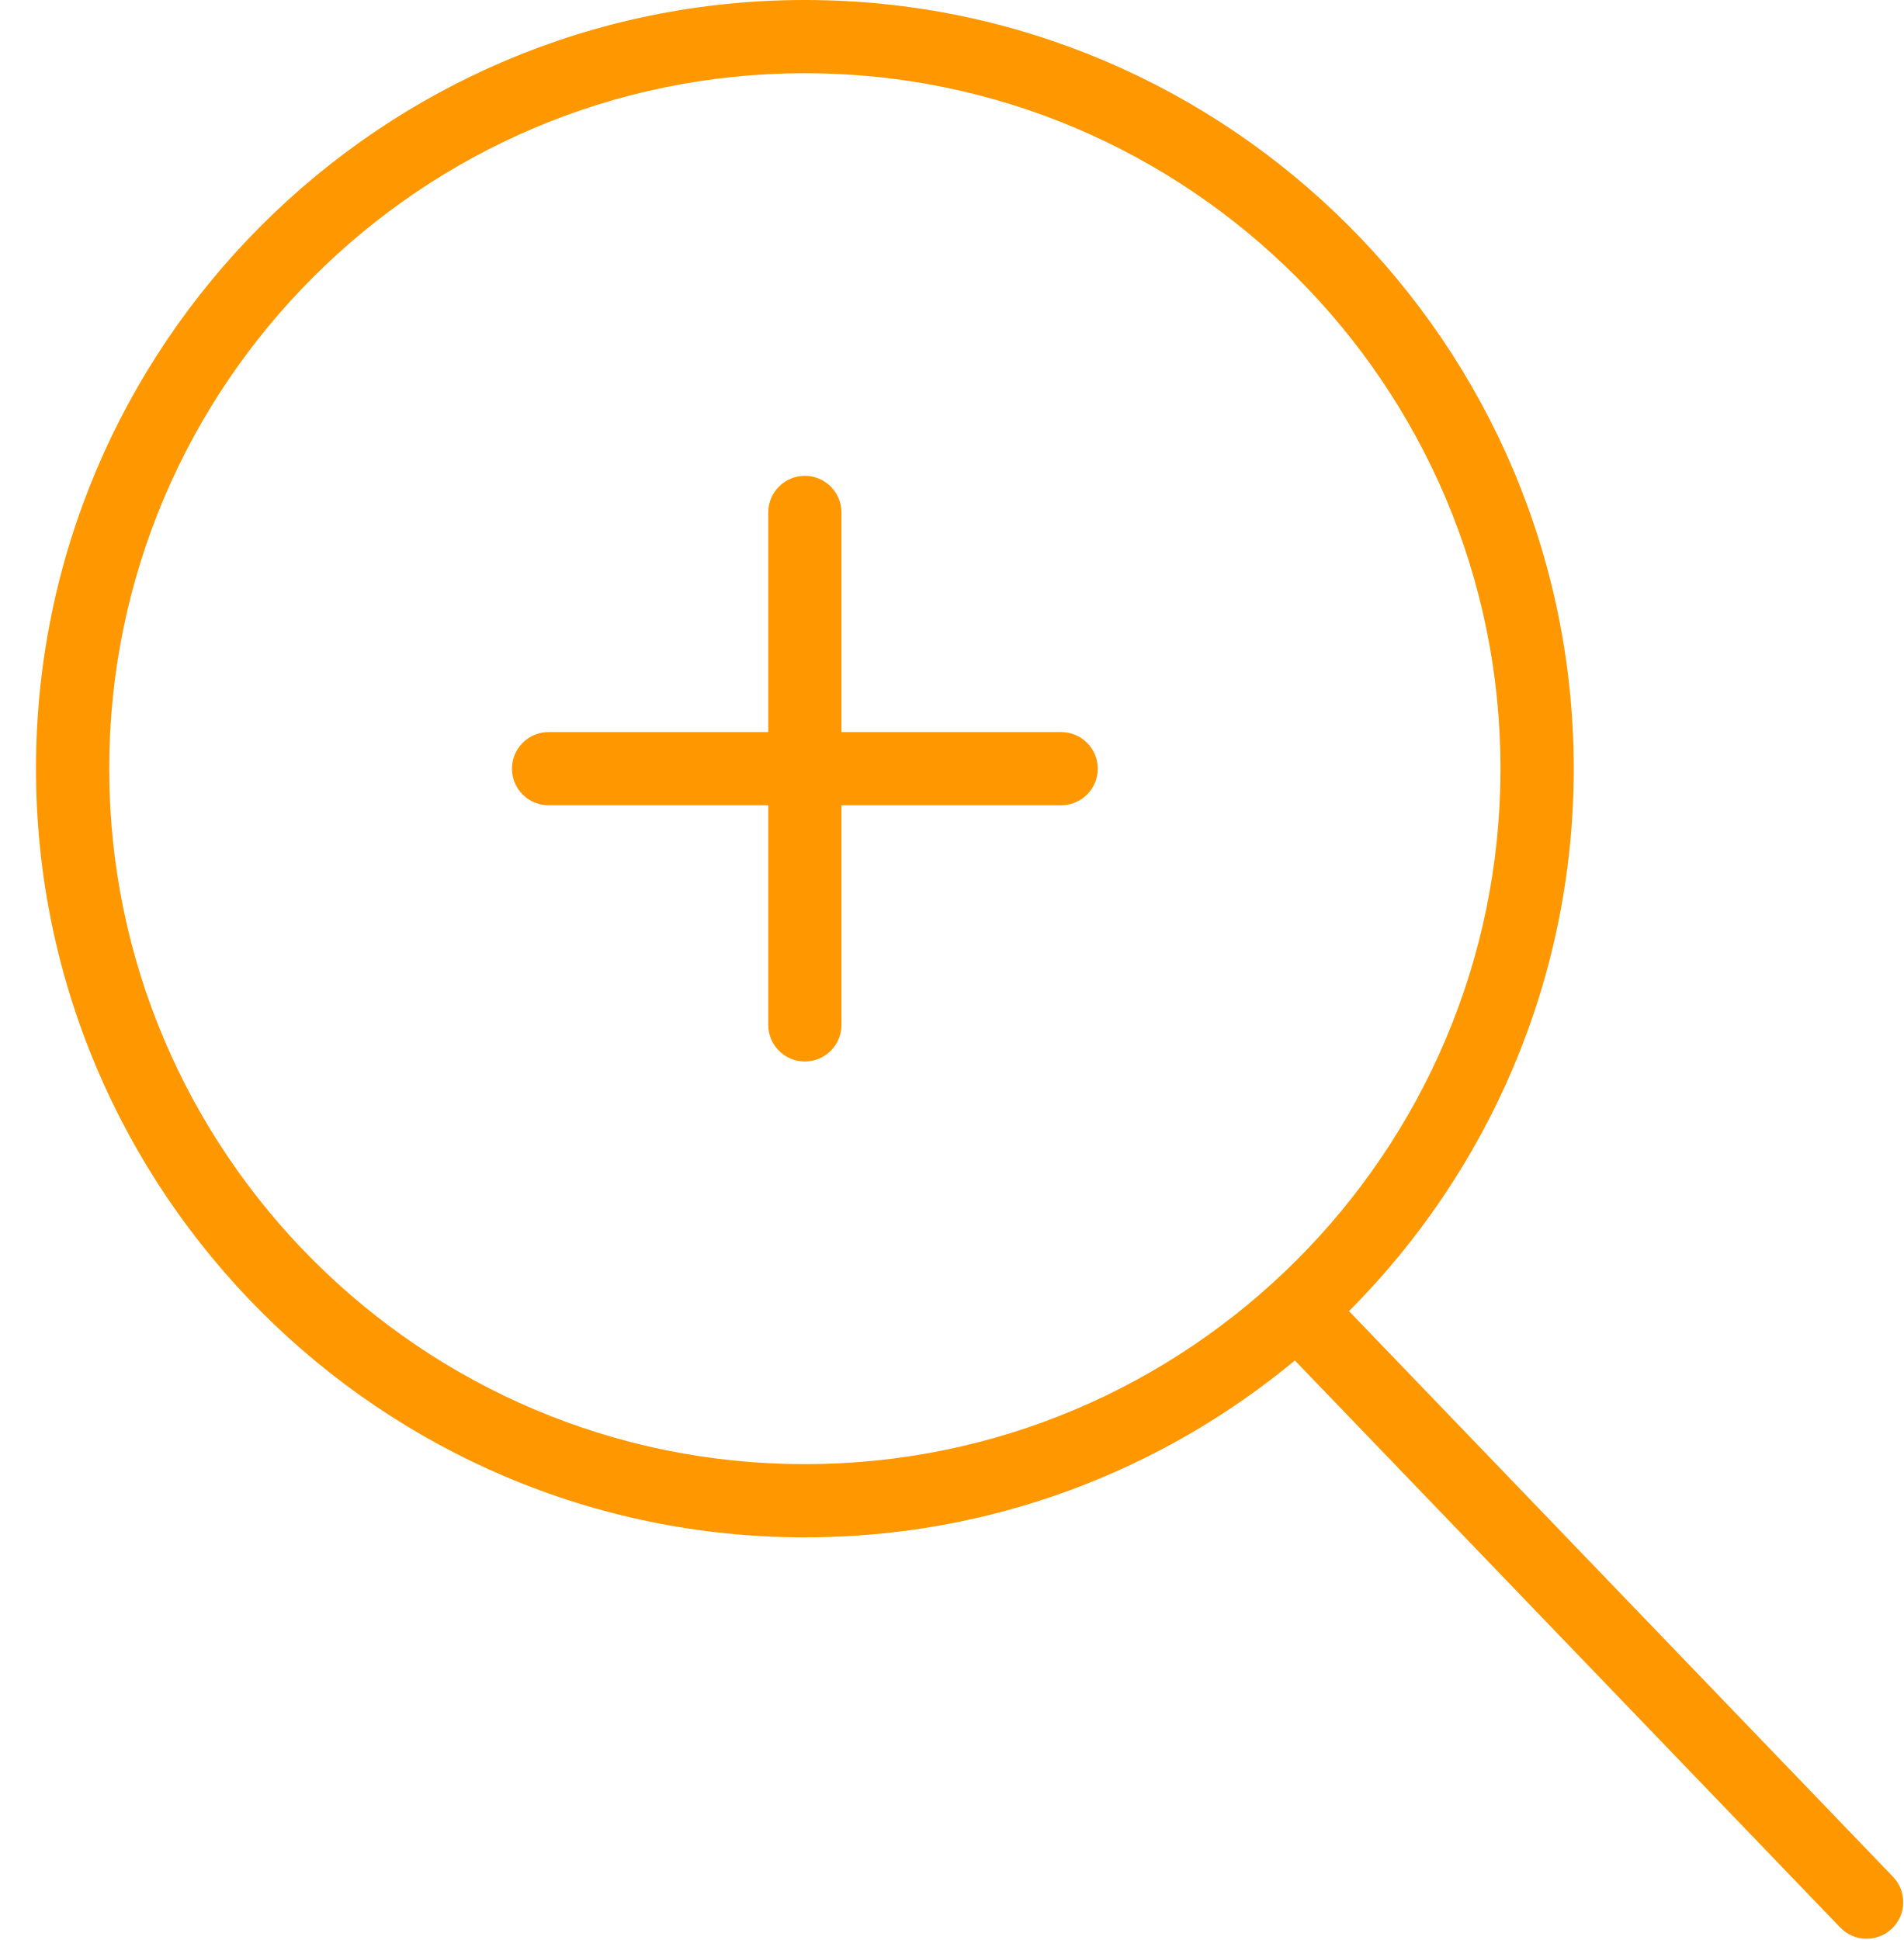
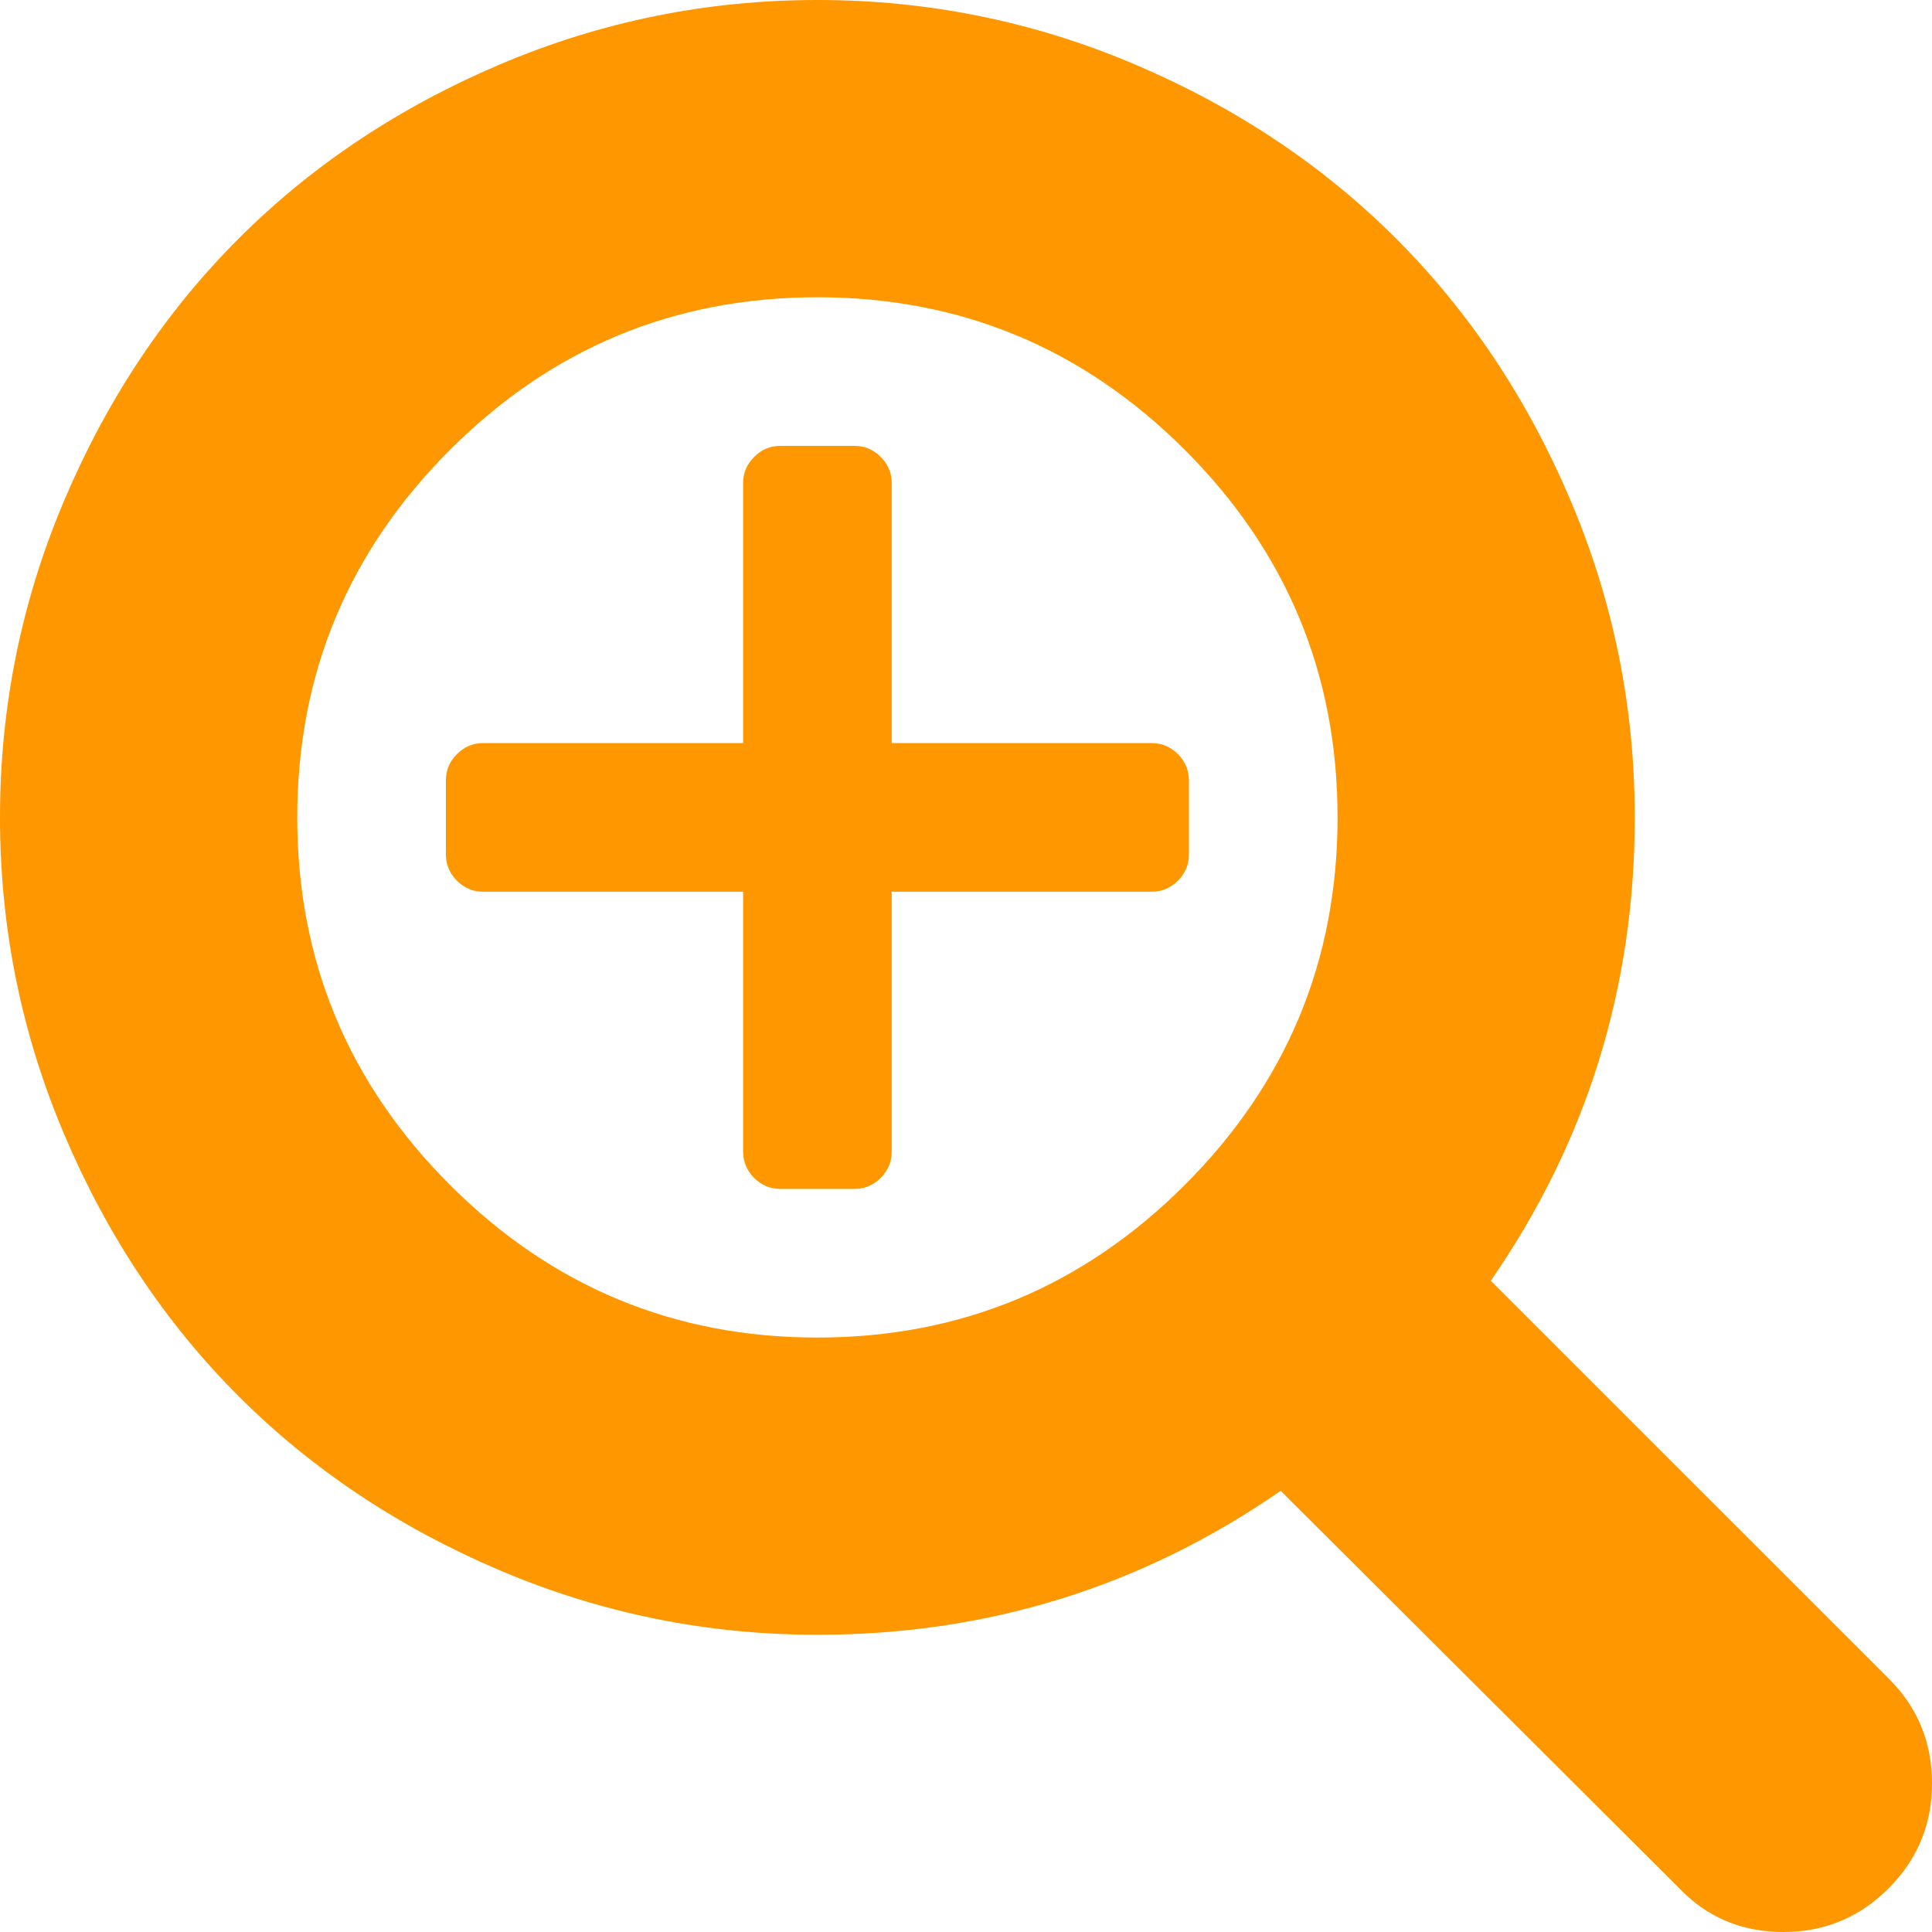
- <svg xmlns="http://www.w3.org/2000/svg" width="52" height="53" viewBox="0 0 52 53" fill="none">
-   <path d="M28.983 20H22.983V14C22.983 13.448 22.535 13 21.983 13C21.431 13 20.983 13.448 20.983 14V20H14.983C14.431 20 13.983 20.448 13.983 21C13.983 21.552 14.431 22 14.983 22H20.983V28C20.983 28.552 21.431 29 21.983 29C22.535 29 22.983 28.552 22.983 28V22H28.983C29.535 22 29.983 21.552 29.983 21C29.983 20.448 29.535 20 28.983 20Z" fill="#FF9800" />
-   <path d="M51.704 51.273L36.845 35.82C40.635 32.019 42.983 26.779 42.983 21C42.983 9.42 33.563 0 21.983 0C10.403 0 0.983 9.42 0.983 21C0.983 32.58 10.403 42 21.983 42C27.066 42 31.731 40.183 35.367 37.168L50.262 52.659C50.458 52.864 50.72 52.966 50.983 52.966C51.233 52.966 51.482 52.873 51.676 52.687C52.074 52.304 52.086 51.671 51.704 51.273ZM2.983 21C2.983 10.523 11.506 2 21.983 2C32.46 2 40.983 10.523 40.983 21C40.983 31.477 32.46 40 21.983 40C11.506 40 2.983 31.477 2.983 21Z" fill="#FF9800" />
+ <svg xmlns="http://www.w3.org/2000/svg" width="50" height="50" viewBox="0 0 50 50" fill="none">
+   <path d="M48.889 43.45L38.582 33.144C41.066 29.558 42.308 25.562 42.308 21.155C42.308 18.29 41.752 15.551 40.64 12.937C39.529 10.322 38.026 8.069 36.133 6.176C34.24 4.282 31.987 2.78 29.373 1.668C26.758 0.556 24.019 0 21.154 0C18.29 0 15.55 0.556 12.936 1.668C10.322 2.78 8.068 4.282 6.175 6.176C4.282 8.069 2.779 10.322 1.668 12.937C0.556 15.551 0 18.29 0 21.155C0 24.019 0.556 26.758 1.668 29.373C2.779 31.987 4.282 34.24 6.175 36.134C8.068 38.026 10.322 39.528 12.936 40.641C15.55 41.752 18.29 42.308 21.154 42.308C25.562 42.308 29.558 41.066 33.144 38.582L43.45 48.858C44.171 49.619 45.072 50 46.154 50C47.216 50 48.122 49.625 48.874 48.873C49.625 48.122 50 47.216 50 46.154C50 45.092 49.63 44.191 48.889 43.45ZM30.664 30.664C28.03 33.299 24.86 34.616 21.154 34.616C17.448 34.616 14.278 33.298 11.644 30.664C9.01 28.03 7.693 24.86 7.693 21.154C7.693 17.448 9.01 14.278 11.644 11.644C14.278 9.01 17.448 7.693 21.154 7.693C24.86 7.693 28.03 9.01 30.664 11.644C33.299 14.278 34.616 17.448 34.616 21.154C34.616 24.86 33.298 28.03 30.664 30.664Z" fill="#FF9800" />
+   <path d="M29.808 19.231H23.078V12.501C23.078 12.24 22.983 12.015 22.792 11.825C22.602 11.634 22.377 11.539 22.116 11.539H20.193C19.933 11.539 19.707 11.634 19.517 11.825C19.327 12.015 19.232 12.24 19.232 12.501V19.231H12.501C12.241 19.231 12.015 19.326 11.825 19.517C11.635 19.707 11.54 19.932 11.54 20.193V22.116C11.54 22.376 11.635 22.602 11.825 22.792C12.015 22.982 12.24 23.077 12.501 23.077H19.232V29.808C19.232 30.069 19.327 30.294 19.517 30.485C19.708 30.674 19.933 30.769 20.193 30.769H22.116C22.377 30.769 22.602 30.674 22.792 30.485C22.982 30.294 23.078 30.069 23.078 29.808V23.077H29.808C30.069 23.077 30.294 22.982 30.485 22.792C30.675 22.602 30.769 22.376 30.769 22.116V20.193C30.769 19.932 30.675 19.707 30.485 19.517C30.295 19.326 30.069 19.231 29.808 19.231Z" fill="#FF9800" />
</svg>
